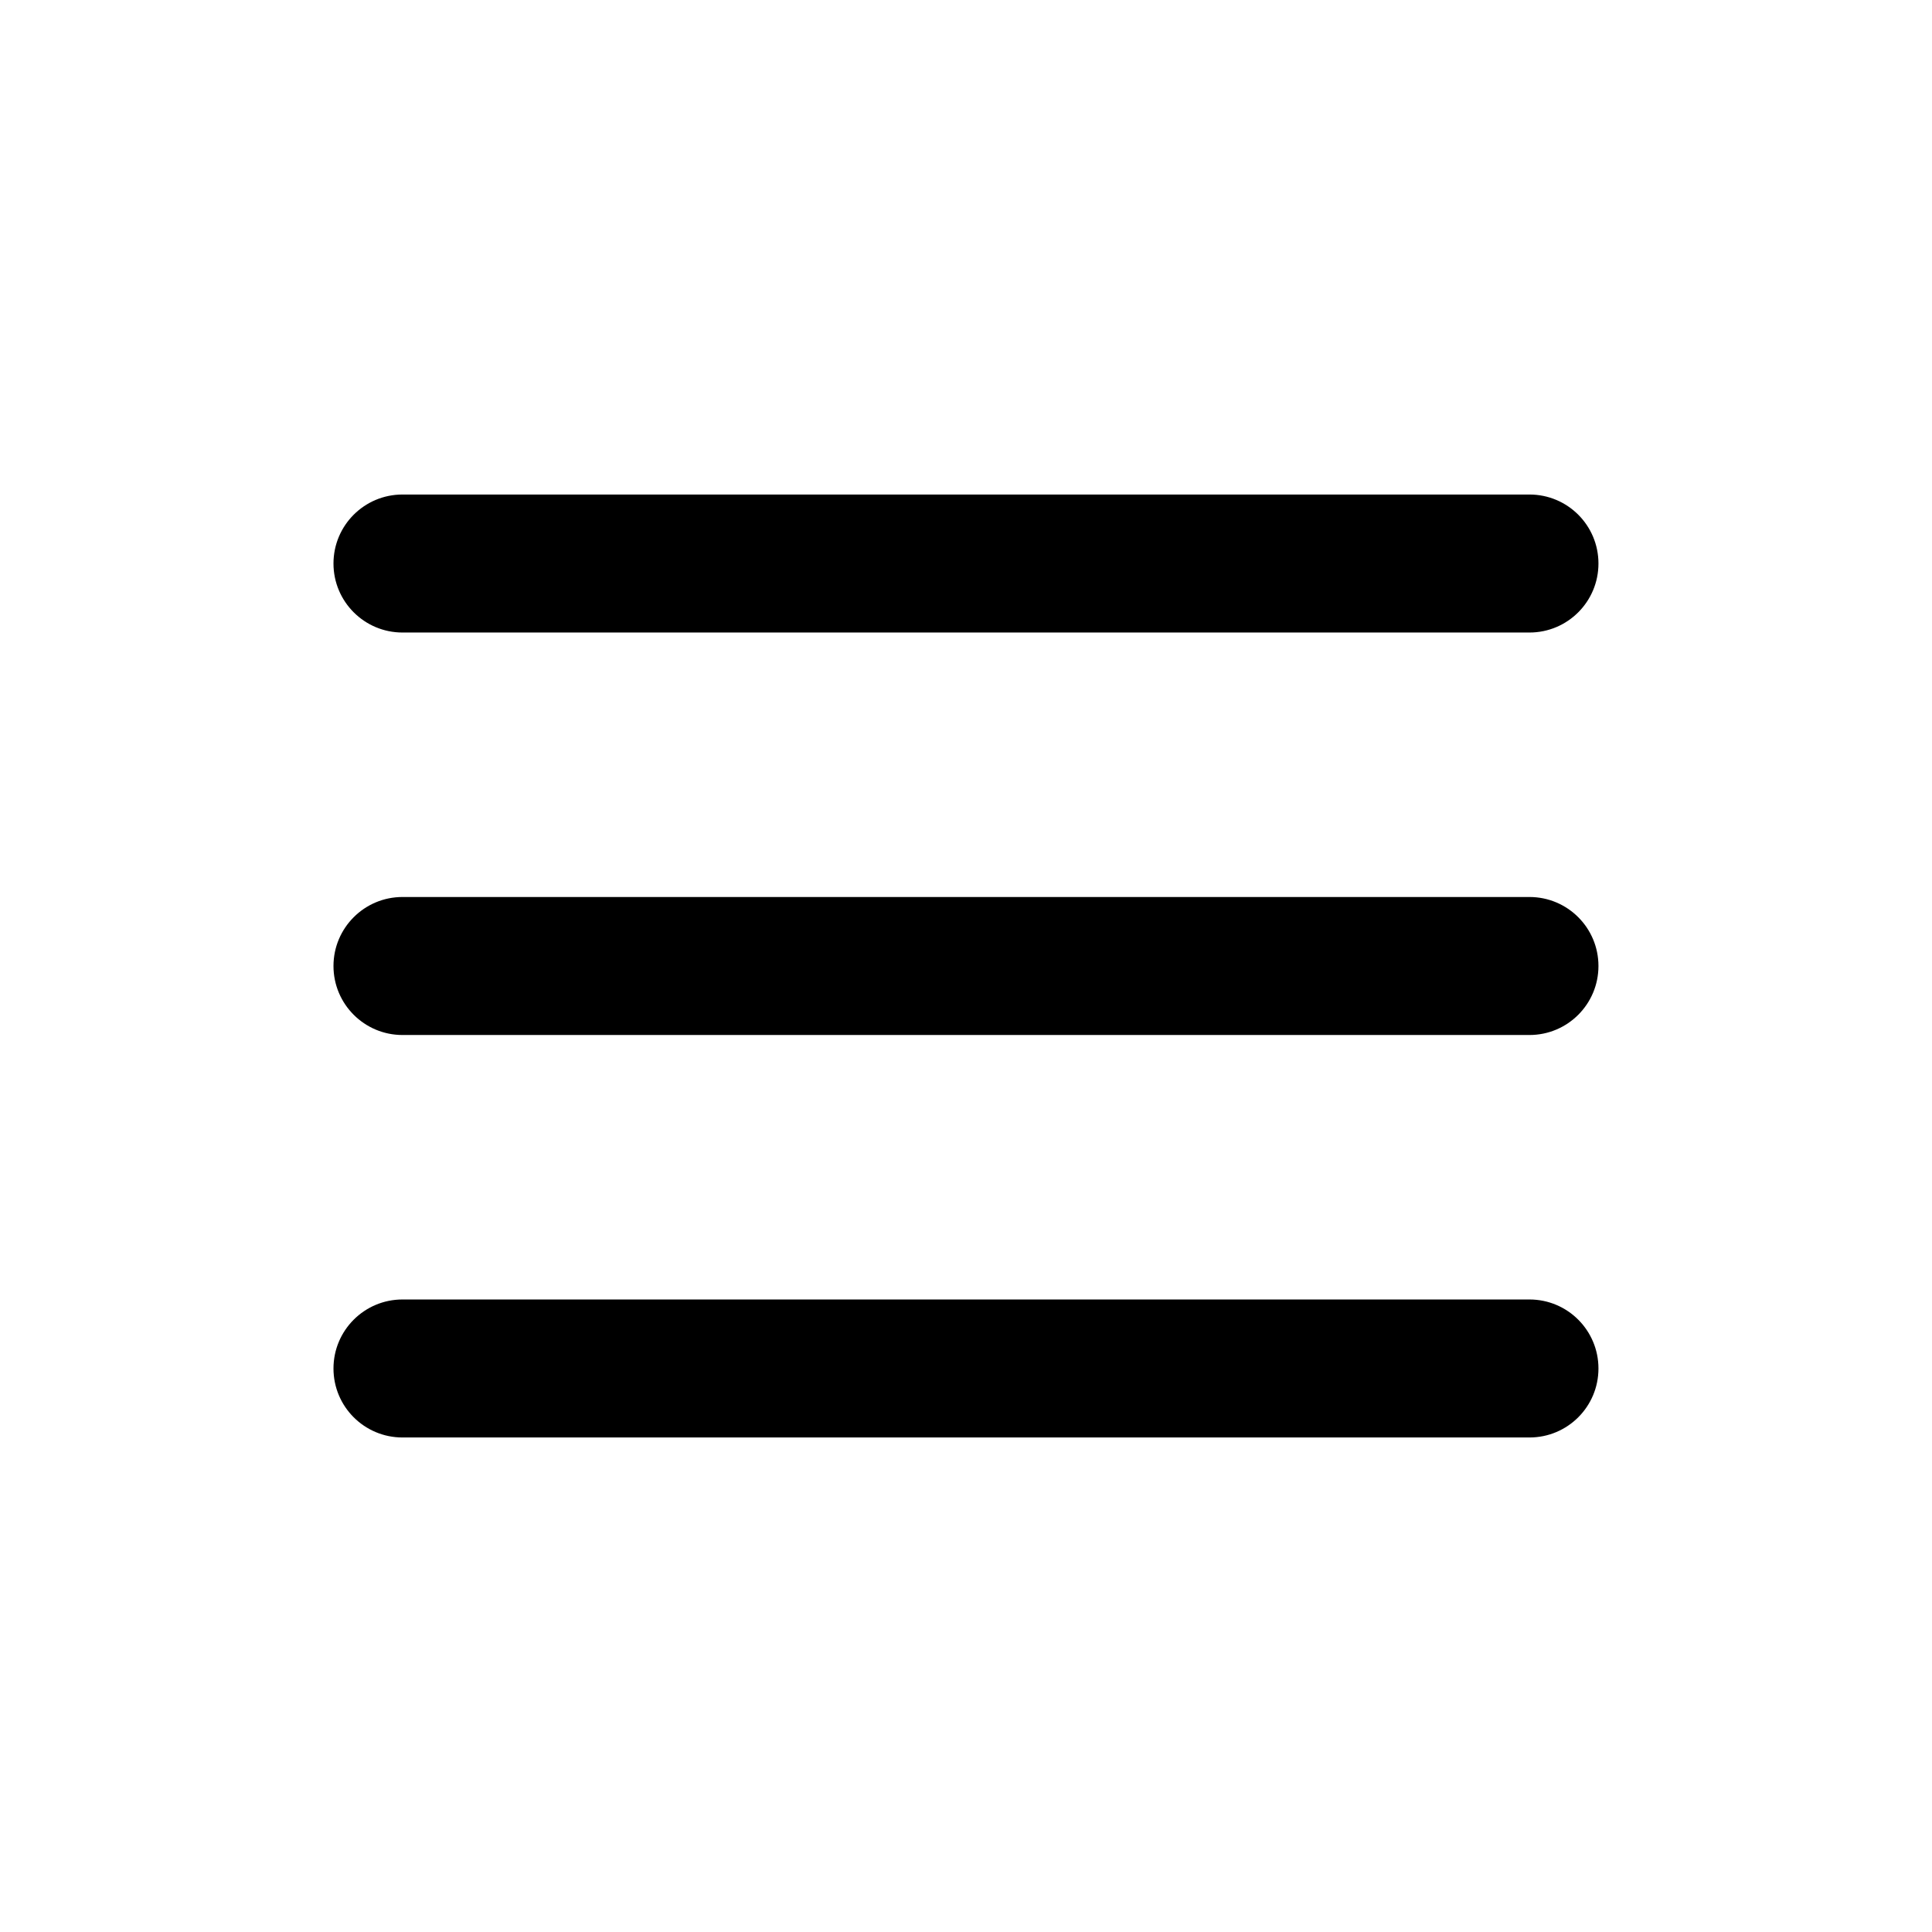
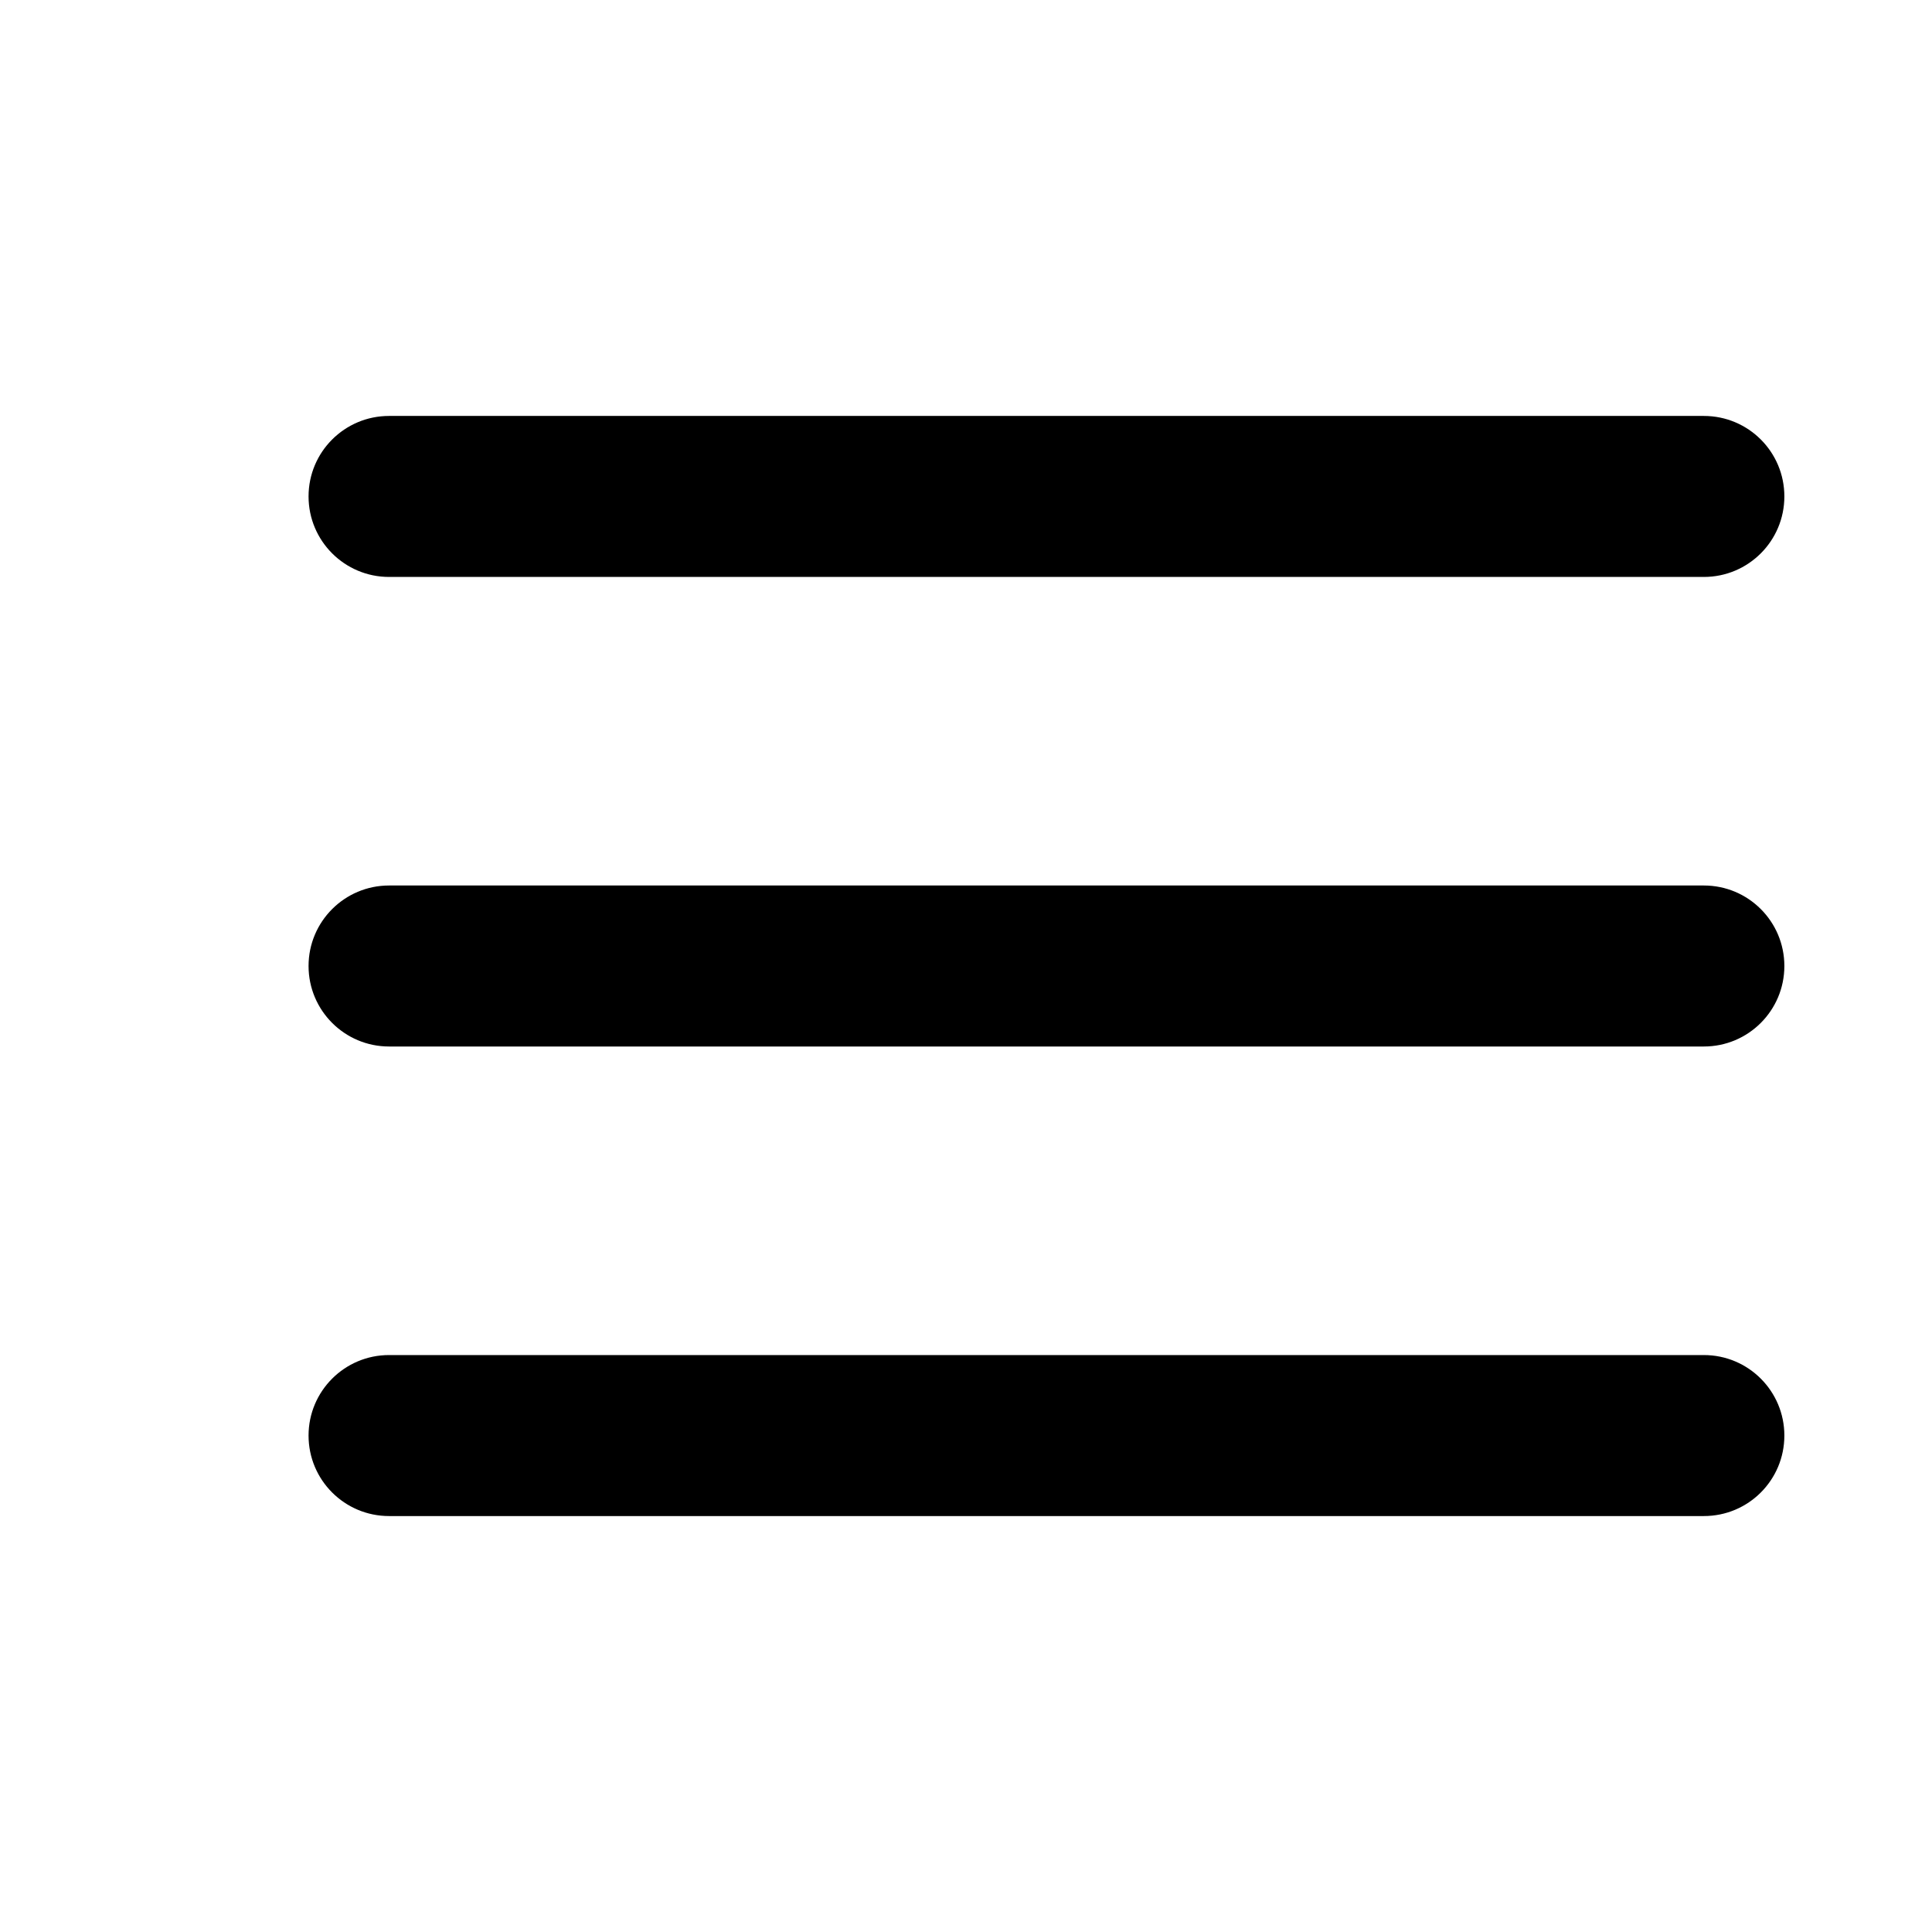
- <svg xmlns="http://www.w3.org/2000/svg" width="28" height="28" viewBox="0 0 28 28" fill="none">
+ <svg xmlns="http://www.w3.org/2000/svg" width="28" height="28" viewBox="1 2 24 24" fill="none">
  <path fill-rule="evenodd" clip-rule="evenodd" d="M4.833 8.167C4.833 7.614 5.281 7.167 5.833 7.167H22.166C22.719 7.167 23.166 7.614 23.166 8.167C23.166 8.719 22.719 9.167 22.166 9.167H5.833C5.281 9.167 4.833 8.719 4.833 8.167Z" fill="currentColor" />
  <path fill-rule="evenodd" clip-rule="evenodd" d="M4.833 14C4.833 13.448 5.281 13 5.833 13H22.166C22.719 13 23.166 13.448 23.166 14C23.166 14.552 22.719 15 22.166 15H5.833C5.281 15 4.833 14.552 4.833 14Z" fill="currentColor" />
  <path fill-rule="evenodd" clip-rule="evenodd" d="M4.833 19.833C4.833 19.281 5.281 18.833 5.833 18.833H22.166C22.719 18.833 23.166 19.281 23.166 19.833C23.166 20.386 22.719 20.833 22.166 20.833H5.833C5.281 20.833 4.833 20.386 4.833 19.833Z" fill="currentColor" />
</svg>
